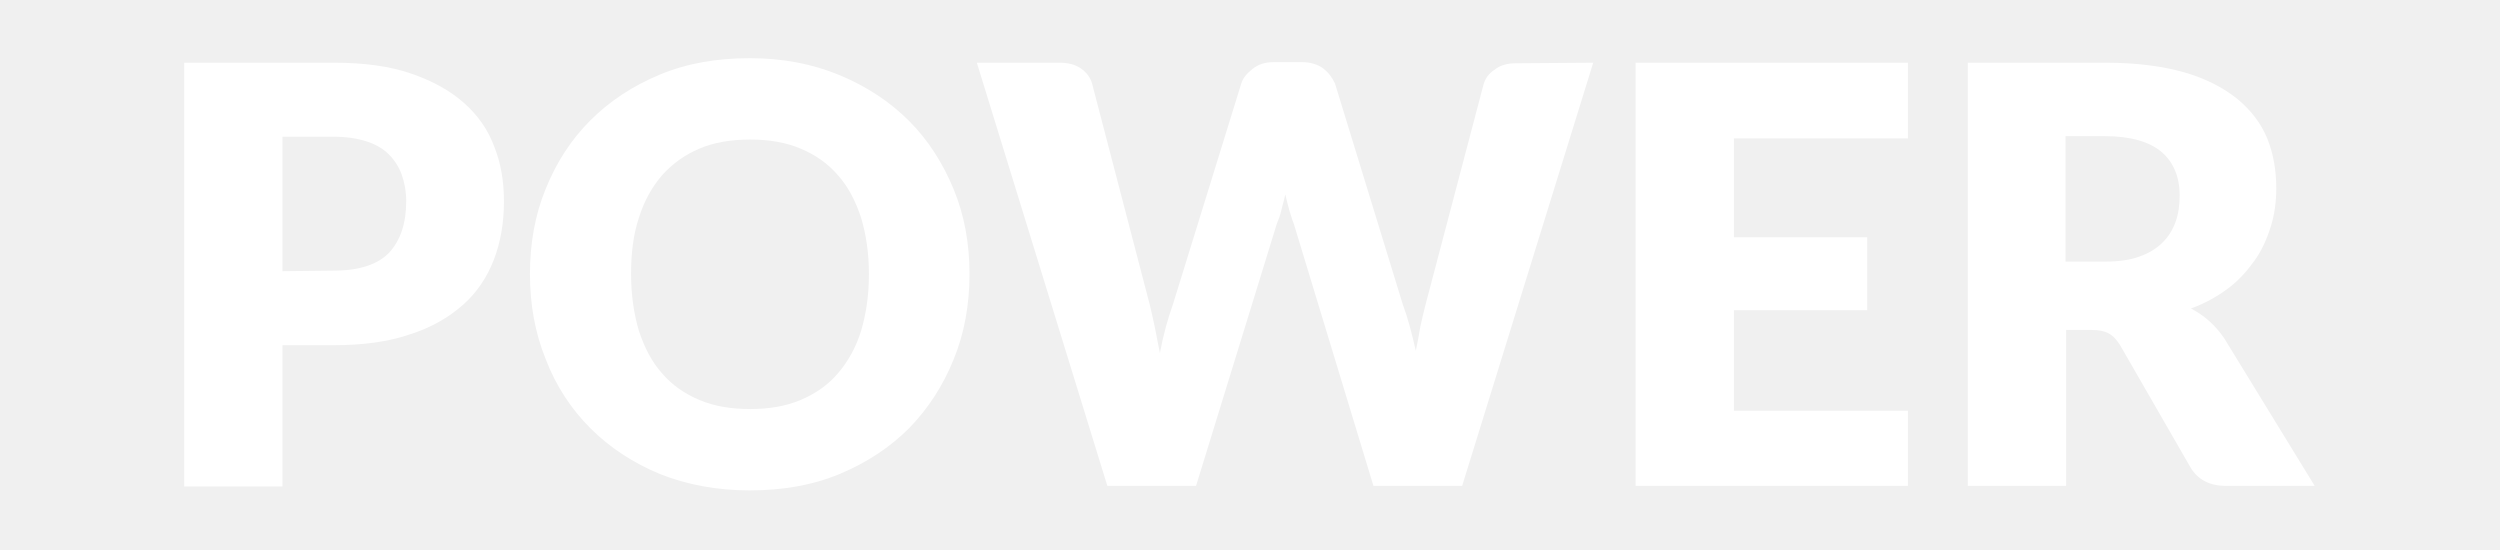
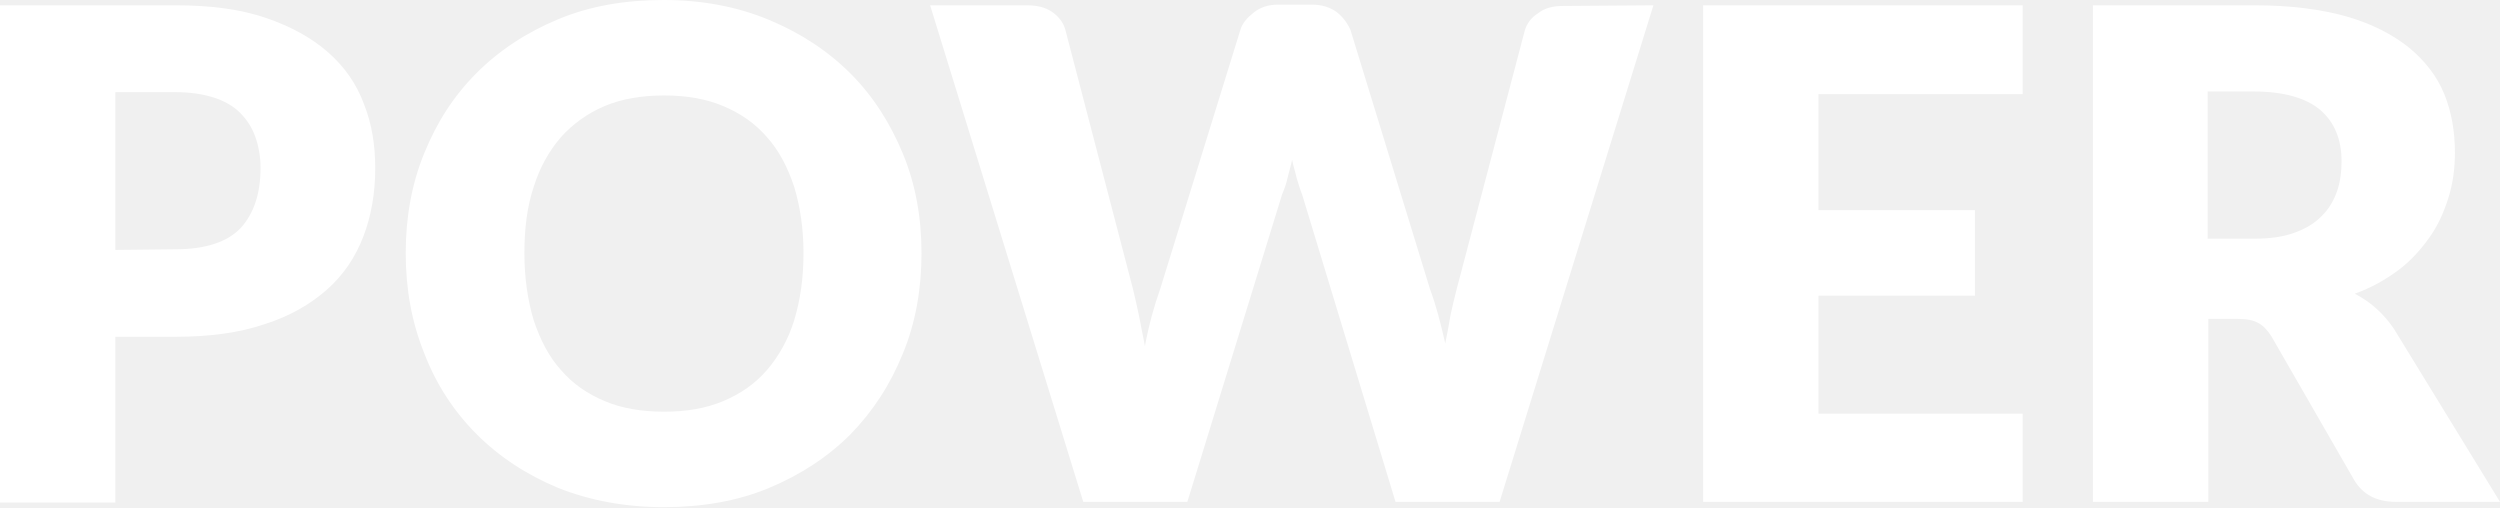
- <svg xmlns="http://www.w3.org/2000/svg" version="1.0" id="Capa_1" x="0px" y="0px" width="442.5px" height="97.3px" viewBox="0 0 442.5 97.3" enable-background="new 0 0 442.5 97.3" xml:space="preserve">
-   <g>
-     <path fill="#FFFFFF" d="M59.1,11.1c5.3,0,9.8,0.6,13.6,1.9s6.9,3,9.4,5.2s4.3,4.8,5.4,7.8c1.2,3,1.7,6.2,1.7,9.7   c0,3.7-0.6,7.2-1.8,10.3s-3,5.8-5.5,8s-5.6,4-9.4,5.2c-3.8,1.3-8.3,1.9-13.4,1.9H50v25H32.6v-75C32.6,11.1,59.1,11.1,59.1,11.1z    M59.1,47.9c4.5,0,7.8-1.1,9.8-3.2c2-2.2,3-5.2,3-9.1c0-1.7-0.3-3.3-0.8-4.7c-0.5-1.4-1.3-2.6-2.3-3.6s-2.4-1.8-4-2.3   s-3.5-0.8-5.7-0.8H50V48L59.1,47.9L59.1,47.9z" />
-     <path fill="#FFFFFF" d="M171.6,48.5c0,5.4-0.9,10.5-2.8,15.1c-1.9,4.7-4.5,8.7-7.9,12.2c-3.4,3.4-7.5,6.1-12.3,8.1   s-10.1,2.9-15.9,2.9c-5.8,0-11.1-1-15.9-2.9c-4.8-2-8.9-4.7-12.3-8.1s-6.1-7.5-7.9-12.2c-1.9-4.7-2.8-9.7-2.8-15.1   s0.9-10.5,2.8-15.1c1.9-4.7,4.5-8.7,7.9-12.1s7.5-6.1,12.3-8.1s10.1-2.9,15.9-2.9s11.1,1,15.9,3c4.8,2,8.9,4.7,12.3,8.1   c3.4,3.4,6,7.5,7.9,12.1C170.7,38.1,171.6,43.1,171.6,48.5z M153.8,48.5c0-3.7-0.5-7-1.4-10c-1-3-2.3-5.5-4.1-7.5   c-1.8-2.1-4-3.6-6.6-4.7s-5.6-1.6-8.9-1.6c-3.4,0-6.4,0.5-9,1.6S119,29,117.2,31c-1.8,2.1-3.2,4.6-4.1,7.5c-1,3-1.4,6.3-1.4,10   s0.5,7.1,1.4,10.1c1,3,2.3,5.5,4.1,7.5c1.8,2.1,4,3.6,6.6,4.7s5.6,1.6,9,1.6c3.3,0,6.3-0.5,8.9-1.6c2.6-1.1,4.8-2.6,6.6-4.7   s3.2-4.6,4.1-7.5C153.3,55.6,153.8,52.3,153.8,48.5z" />
-     <path fill="#FFFFFF" d="M282,11.1L258.8,86h-15.7L229,39.6c-0.3-0.7-0.5-1.5-0.8-2.4c-0.2-0.9-0.5-1.8-0.7-2.8   c-0.2,1-0.5,1.9-0.7,2.8c-0.2,0.9-0.5,1.7-0.8,2.4L211.7,86H196l-23.1-74.9h14.6c1.5,0,2.8,0.3,3.8,1s1.7,1.6,2,2.7l10.2,39.1   c0.3,1.2,0.6,2.6,0.9,4c0.3,1.5,0.6,3,0.9,4.6c0.6-3.2,1.4-6.1,2.3-8.6l12.1-39.1c0.3-1,1-1.8,2-2.6s2.2-1.2,3.7-1.2h5.1   c1.5,0,2.7,0.4,3.7,1.1c0.9,0.7,1.6,1.6,2.1,2.7l12,39.1c0.9,2.4,1.6,5.1,2.3,8.2c0.3-1.5,0.6-3,0.8-4.3c0.3-1.4,0.6-2.6,0.9-3.8   l10.3-39.1c0.3-1,0.9-1.9,2-2.6c1-0.8,2.3-1.1,3.7-1.1L282,11.1L282,11.1z" />
-     <path fill="#FFFFFF" d="M306.9,24.5V42h23.6v12.9h-23.6v17.8h30.8V86h-48.2V11.1h48.2v13.4H306.9z" />
-     <path fill="#FFFFFF" d="M409.7,86H394c-2.9,0-5-1.1-6.3-3.3L375.2,61c-0.6-0.9-1.2-1.6-2-2c-0.7-0.4-1.7-0.6-3.1-0.6h-4.4V86h-17.4   V11.1h24.4c5.4,0,10,0.6,13.9,1.7c3.8,1.1,6.9,2.7,9.4,4.7c2.4,2,4.2,4.3,5.3,7c1.1,2.7,1.6,5.7,1.6,8.8c0,2.4-0.3,4.7-1,6.9   s-1.6,4.2-2.9,6s-2.8,3.5-4.7,4.9c-1.9,1.4-4,2.6-6.5,3.5c1.1,0.6,2.2,1.3,3.2,2.2s1.9,1.9,2.7,3.1L409.7,86z M372.7,46.3   c2.4,0,4.4-0.3,6-0.9c1.7-0.6,3-1.4,4.1-2.5s1.8-2.3,2.3-3.7s0.7-3,0.7-4.6c0-3.3-1.1-5.9-3.2-7.7s-5.5-2.8-10-2.8h-7v22.2H372.7z" />
+ <svg xmlns="http://www.w3.org/2000/svg" version="1.0" id="Capa_1" x="0px" y="0px" width="377.1" height="76.5" viewBox="0 0 377.1 76.5" enable-background="new 0 0 442.5 97.3" xml:space="preserve">
+   <defs id="defs17" />
+   <g id="g12" transform="translate(-32.6,-10.3)">
+     <path d="m 59.1,11.1 c 5.3,0 9.8,0.6 13.6,1.9 3.8,1.3 6.9,3 9.4,5.2 2.5,2.2 4.3,4.8 5.4,7.8 1.2,3 1.7,6.2 1.7,9.7 0,3.7 -0.6,7.2 -1.8,10.3 -1.2,3.1 -3,5.8 -5.5,8 -2.5,2.2 -5.6,4 -9.4,5.2 -3.8,1.3 -8.3,1.9 -13.4,1.9 H 50 v 25 H 32.6 v -75 c 0,0 26.5,0 26.5,0 z m 0,36.8 c 4.5,0 7.8,-1.1 9.8,-3.2 2,-2.2 3,-5.2 3,-9.1 0,-1.7 -0.3,-3.3 -0.8,-4.7 -0.5,-1.4 -1.3,-2.6 -2.3,-3.6 -1,-1 -2.4,-1.8 -4,-2.3 -1.6,-0.5 -3.5,-0.8 -5.7,-0.8 H 50 V 48 Z" id="path2" style="fill:#ffffff" />
+     <path d="m 171.6,48.5 c 0,5.4 -0.9,10.5 -2.8,15.1 -1.9,4.7 -4.5,8.7 -7.9,12.2 -3.4,3.4 -7.5,6.1 -12.3,8.1 -4.8,2 -10.1,2.9 -15.9,2.9 -5.8,0 -11.1,-1 -15.9,-2.9 -4.8,-2 -8.9,-4.7 -12.3,-8.1 -3.4,-3.4 -6.1,-7.5 -7.9,-12.2 -1.9,-4.7 -2.8,-9.7 -2.8,-15.1 0,-5.4 0.9,-10.5 2.8,-15.1 1.9,-4.7 4.5,-8.7 7.9,-12.1 3.4,-3.4 7.5,-6.1 12.3,-8.1 4.8,-2 10.1,-2.9 15.9,-2.9 5.8,0 11.1,1 15.9,3 4.8,2 8.9,4.7 12.3,8.1 3.4,3.4 6,7.5 7.9,12.1 1.9,4.6 2.8,9.6 2.8,15 z m -17.8,0 c 0,-3.7 -0.5,-7 -1.4,-10 -1,-3 -2.3,-5.5 -4.1,-7.5 -1.8,-2.1 -4,-3.6 -6.6,-4.7 -2.6,-1.1 -5.6,-1.6 -8.9,-1.6 -3.4,0 -6.4,0.5 -9,1.6 -2.6,1.1 -4.8,2.7 -6.6,4.7 -1.8,2.1 -3.2,4.6 -4.1,7.5 -1,3 -1.4,6.3 -1.4,10 0,3.7 0.5,7.1 1.4,10.1 1,3 2.3,5.5 4.1,7.5 1.8,2.1 4,3.6 6.6,4.7 2.6,1.1 5.6,1.6 9,1.6 3.3,0 6.3,-0.5 8.9,-1.6 2.6,-1.1 4.8,-2.6 6.6,-4.7 1.8,-2.1 3.2,-4.6 4.1,-7.5 0.9,-3 1.4,-6.3 1.4,-10.1 z" id="path4" style="fill:#ffffff" />
+     <path d="M 282,11.1 258.8,86 H 243.1 L 229,39.6 c -0.3,-0.7 -0.5,-1.5 -0.8,-2.4 -0.2,-0.9 -0.5,-1.8 -0.7,-2.8 -0.2,1 -0.5,1.9 -0.7,2.8 -0.2,0.9 -0.5,1.7 -0.8,2.4 L 211.7,86 H 196 L 172.9,11.1 h 14.6 c 1.5,0 2.8,0.3 3.8,1 1,0.7 1.7,1.6 2,2.7 l 10.2,39.1 c 0.3,1.2 0.6,2.6 0.9,4 0.3,1.5 0.6,3 0.9,4.6 0.6,-3.2 1.4,-6.1 2.3,-8.6 l 12.1,-39.1 c 0.3,-1 1,-1.8 2,-2.6 1,-0.8 2.2,-1.2 3.7,-1.2 h 5.1 c 1.5,0 2.7,0.4 3.7,1.1 0.9,0.7 1.6,1.6 2.1,2.7 l 12,39.1 c 0.9,2.4 1.6,5.1 2.3,8.2 0.3,-1.5 0.6,-3 0.8,-4.3 0.3,-1.4 0.6,-2.6 0.9,-3.8 l 10.3,-39.1 c 0.3,-1 0.9,-1.9 2,-2.6 1,-0.8 2.3,-1.1 3.7,-1.1 z" id="path6" style="fill:#ffffff" />
+     <path d="M 306.9,24.5 V 42 h 23.6 v 12.9 h -23.6 v 17.8 h 30.8 V 86 H 289.5 V 11.1 h 48.2 v 13.4 z" id="path8" style="fill:#ffffff" />
+     <path d="M 409.7,86 H 394 c -2.9,0 -5,-1.1 -6.3,-3.3 L 375.2,61 c -0.6,-0.9 -1.2,-1.6 -2,-2 -0.7,-0.4 -1.7,-0.6 -3.1,-0.6 h -4.4 V 86 H 348.3 V 11.1 h 24.4 c 5.4,0 10,0.6 13.9,1.7 3.8,1.1 6.9,2.7 9.4,4.7 2.4,2 4.2,4.3 5.3,7 1.1,2.7 1.6,5.7 1.6,8.8 0,2.4 -0.3,4.7 -1,6.9 -0.7,2.2 -1.6,4.2 -2.9,6 -1.3,1.8 -2.8,3.5 -4.7,4.9 -1.9,1.4 -4,2.6 -6.5,3.5 1.1,0.6 2.2,1.3 3.2,2.2 1,0.9 1.9,1.9 2.7,3.1 z m -37,-39.7 c 2.4,0 4.4,-0.3 6,-0.9 1.7,-0.6 3,-1.4 4.1,-2.5 1.1,-1.1 1.8,-2.3 2.3,-3.7 0.5,-1.4 0.7,-3 0.7,-4.6 0,-3.3 -1.1,-5.9 -3.2,-7.7 -2.1,-1.8 -5.5,-2.8 -10,-2.8 h -7 v 22.2 z" id="path10" style="fill:#ffffff" />
  </g>
</svg>
